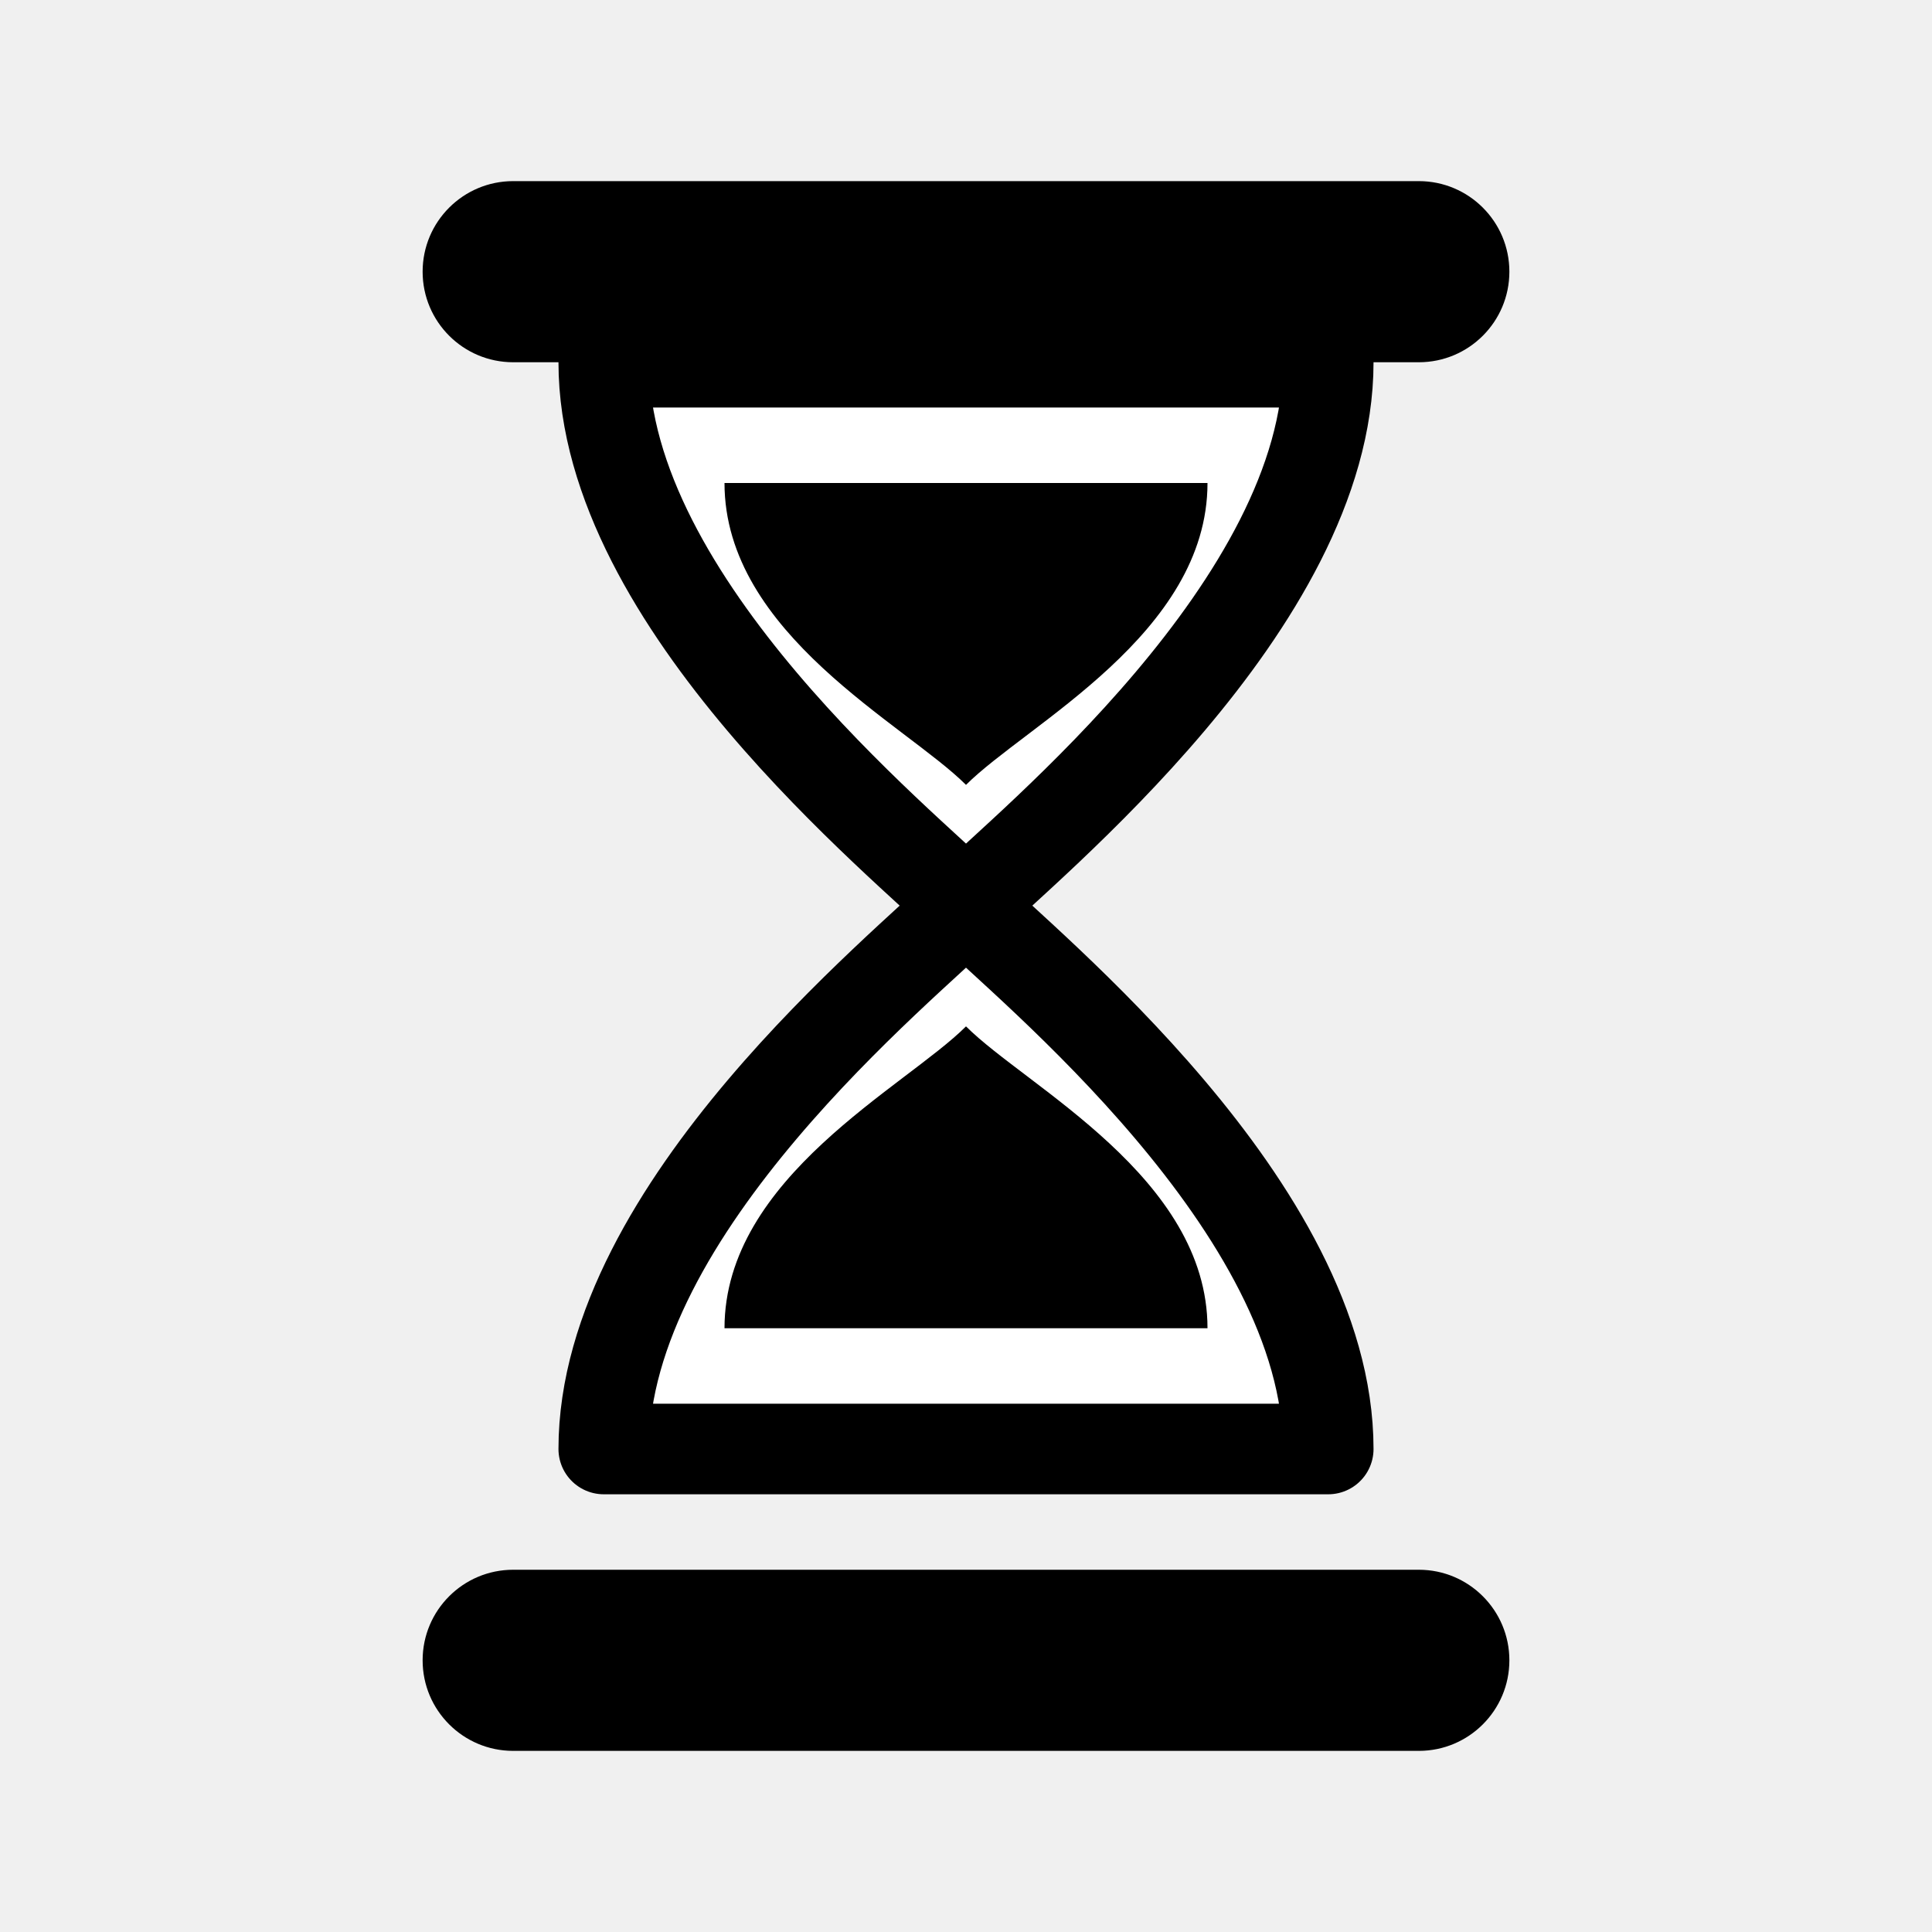
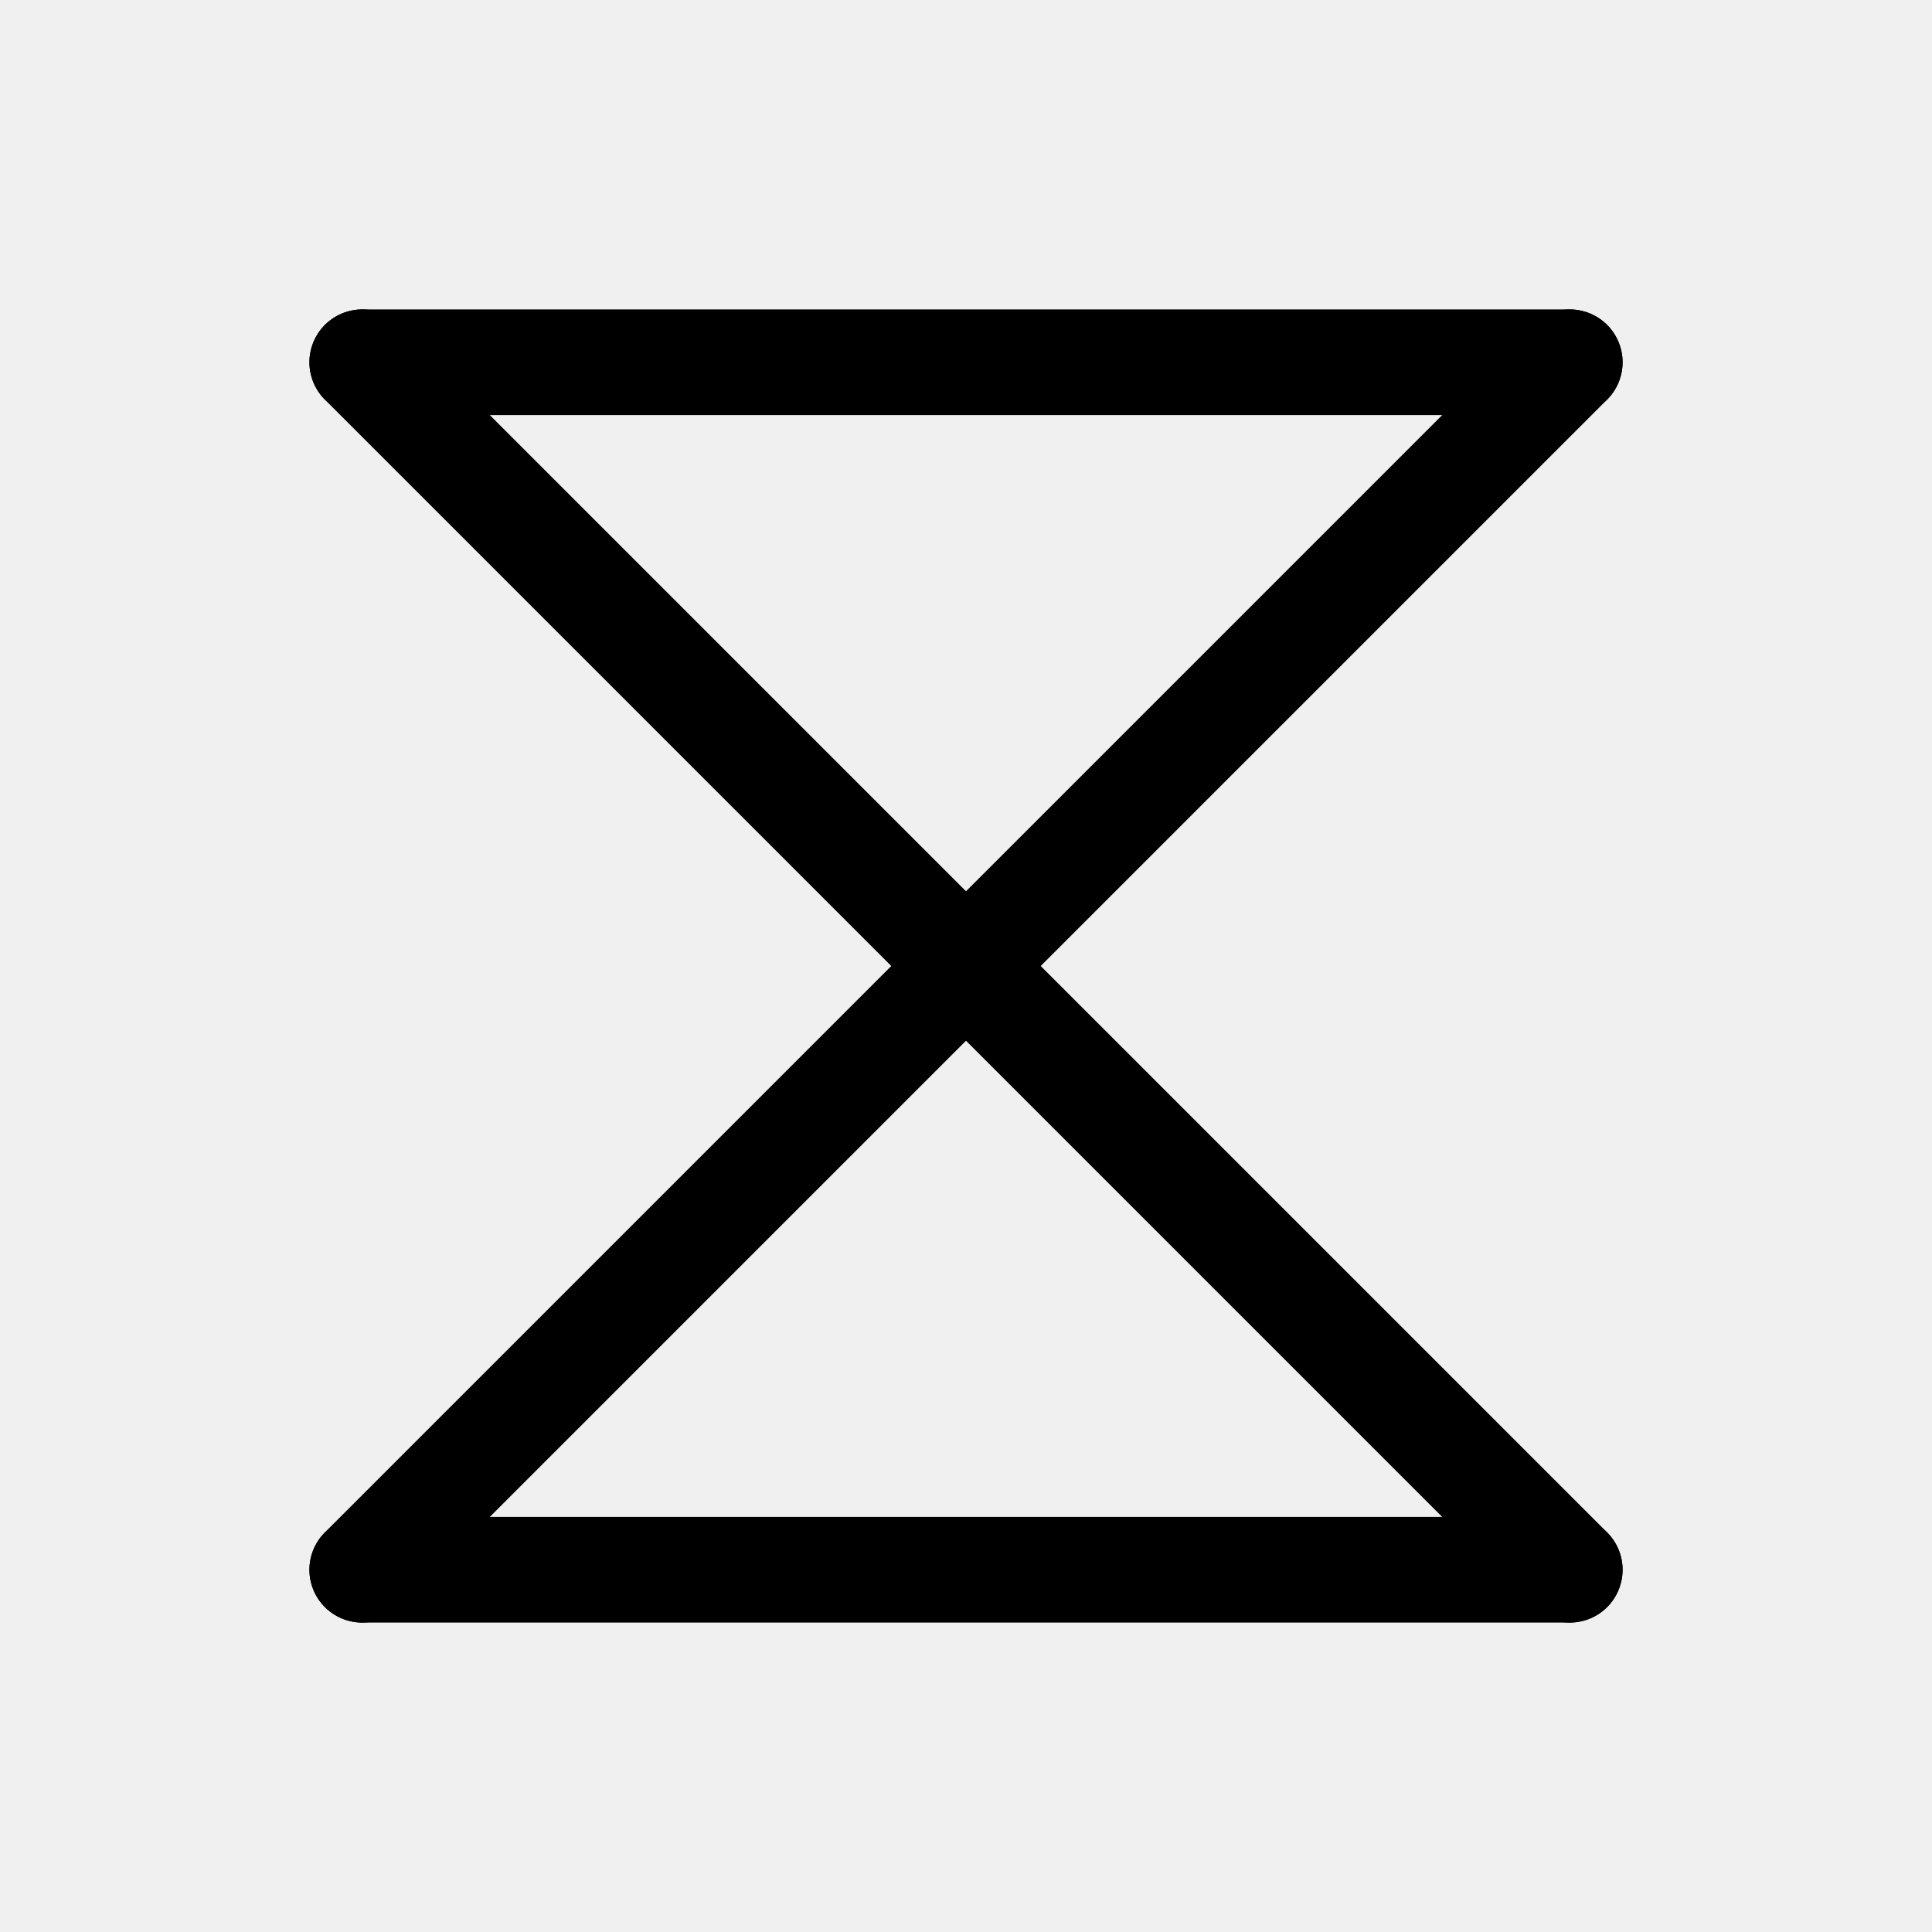
- <svg xmlns="http://www.w3.org/2000/svg" viewBox="0 0 64 64">
-   <rect x="14" y="6" width="36" height="6" rx="3" fill="#000" />
-   <rect x="14" y="52" width="36" height="6" rx="3" fill="#000" />
-   <path d="M20 12h24c0 8-10 16-12 18 2 2 12 10 12 18H20c0-8 10-16 12-18-2-2-12-10-12-18z" fill="#fff" stroke="#000" stroke-width="3" stroke-linejoin="round" />
-   <path d="M24 16c0 5 6 8 8 10 2-2 8-5 8-10H24z" fill="#000" />
-   <path d="M32 34c-2 2-8 5-8 10h16c0-5-6-8-8-10z" fill="#000" />
+ <svg xmlns="http://www.w3.org/2000/svg" viewBox="0 0 512 512">
+   <g fill="none" stroke="currentColor" stroke-width="28" stroke-linecap="round" stroke-linejoin="round">
+     <line x1="96" y1="96" x2="416" y2="96" />
+     <line x1="96" y1="416" x2="416" y2="416" />
+     <line x1="96" y1="96" x2="256" y2="256" />
+     <line x1="416" y1="96" x2="256" y2="256" />
+     <line x1="256" y1="256" x2="96" y2="416" />
+     <line x1="256" y1="256" x2="416" y2="416" />
+   </g>
</svg>
